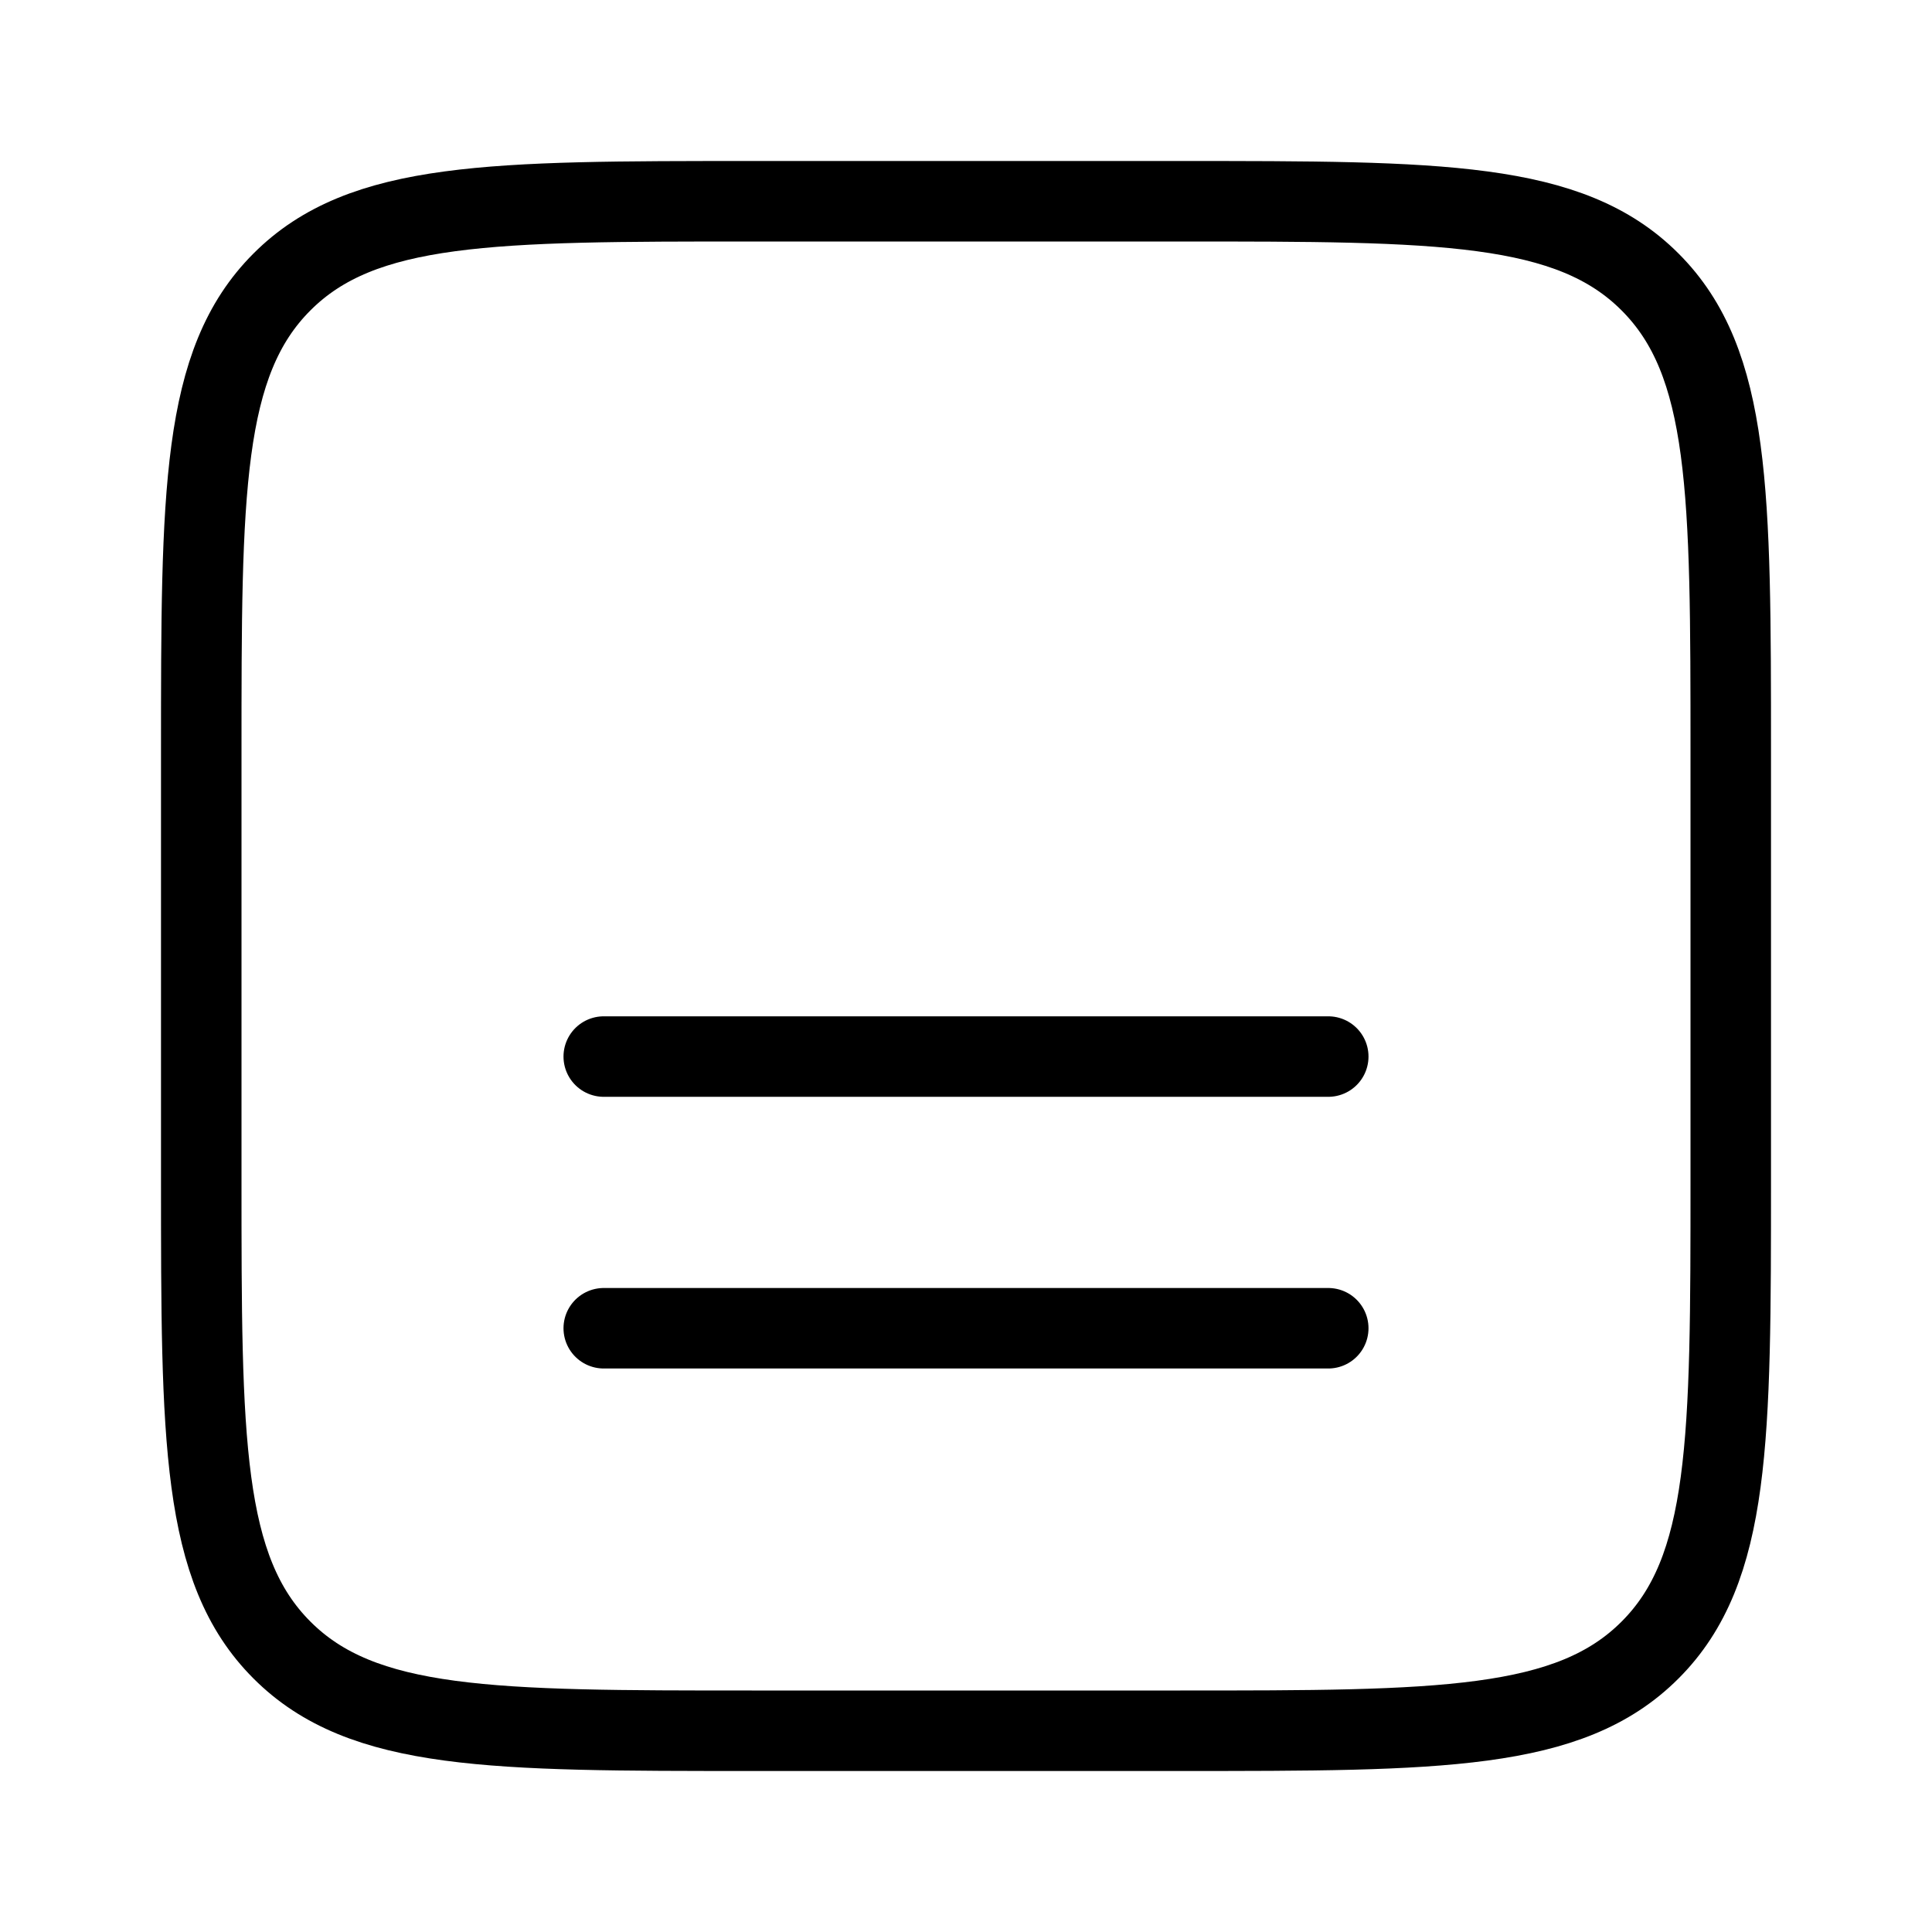
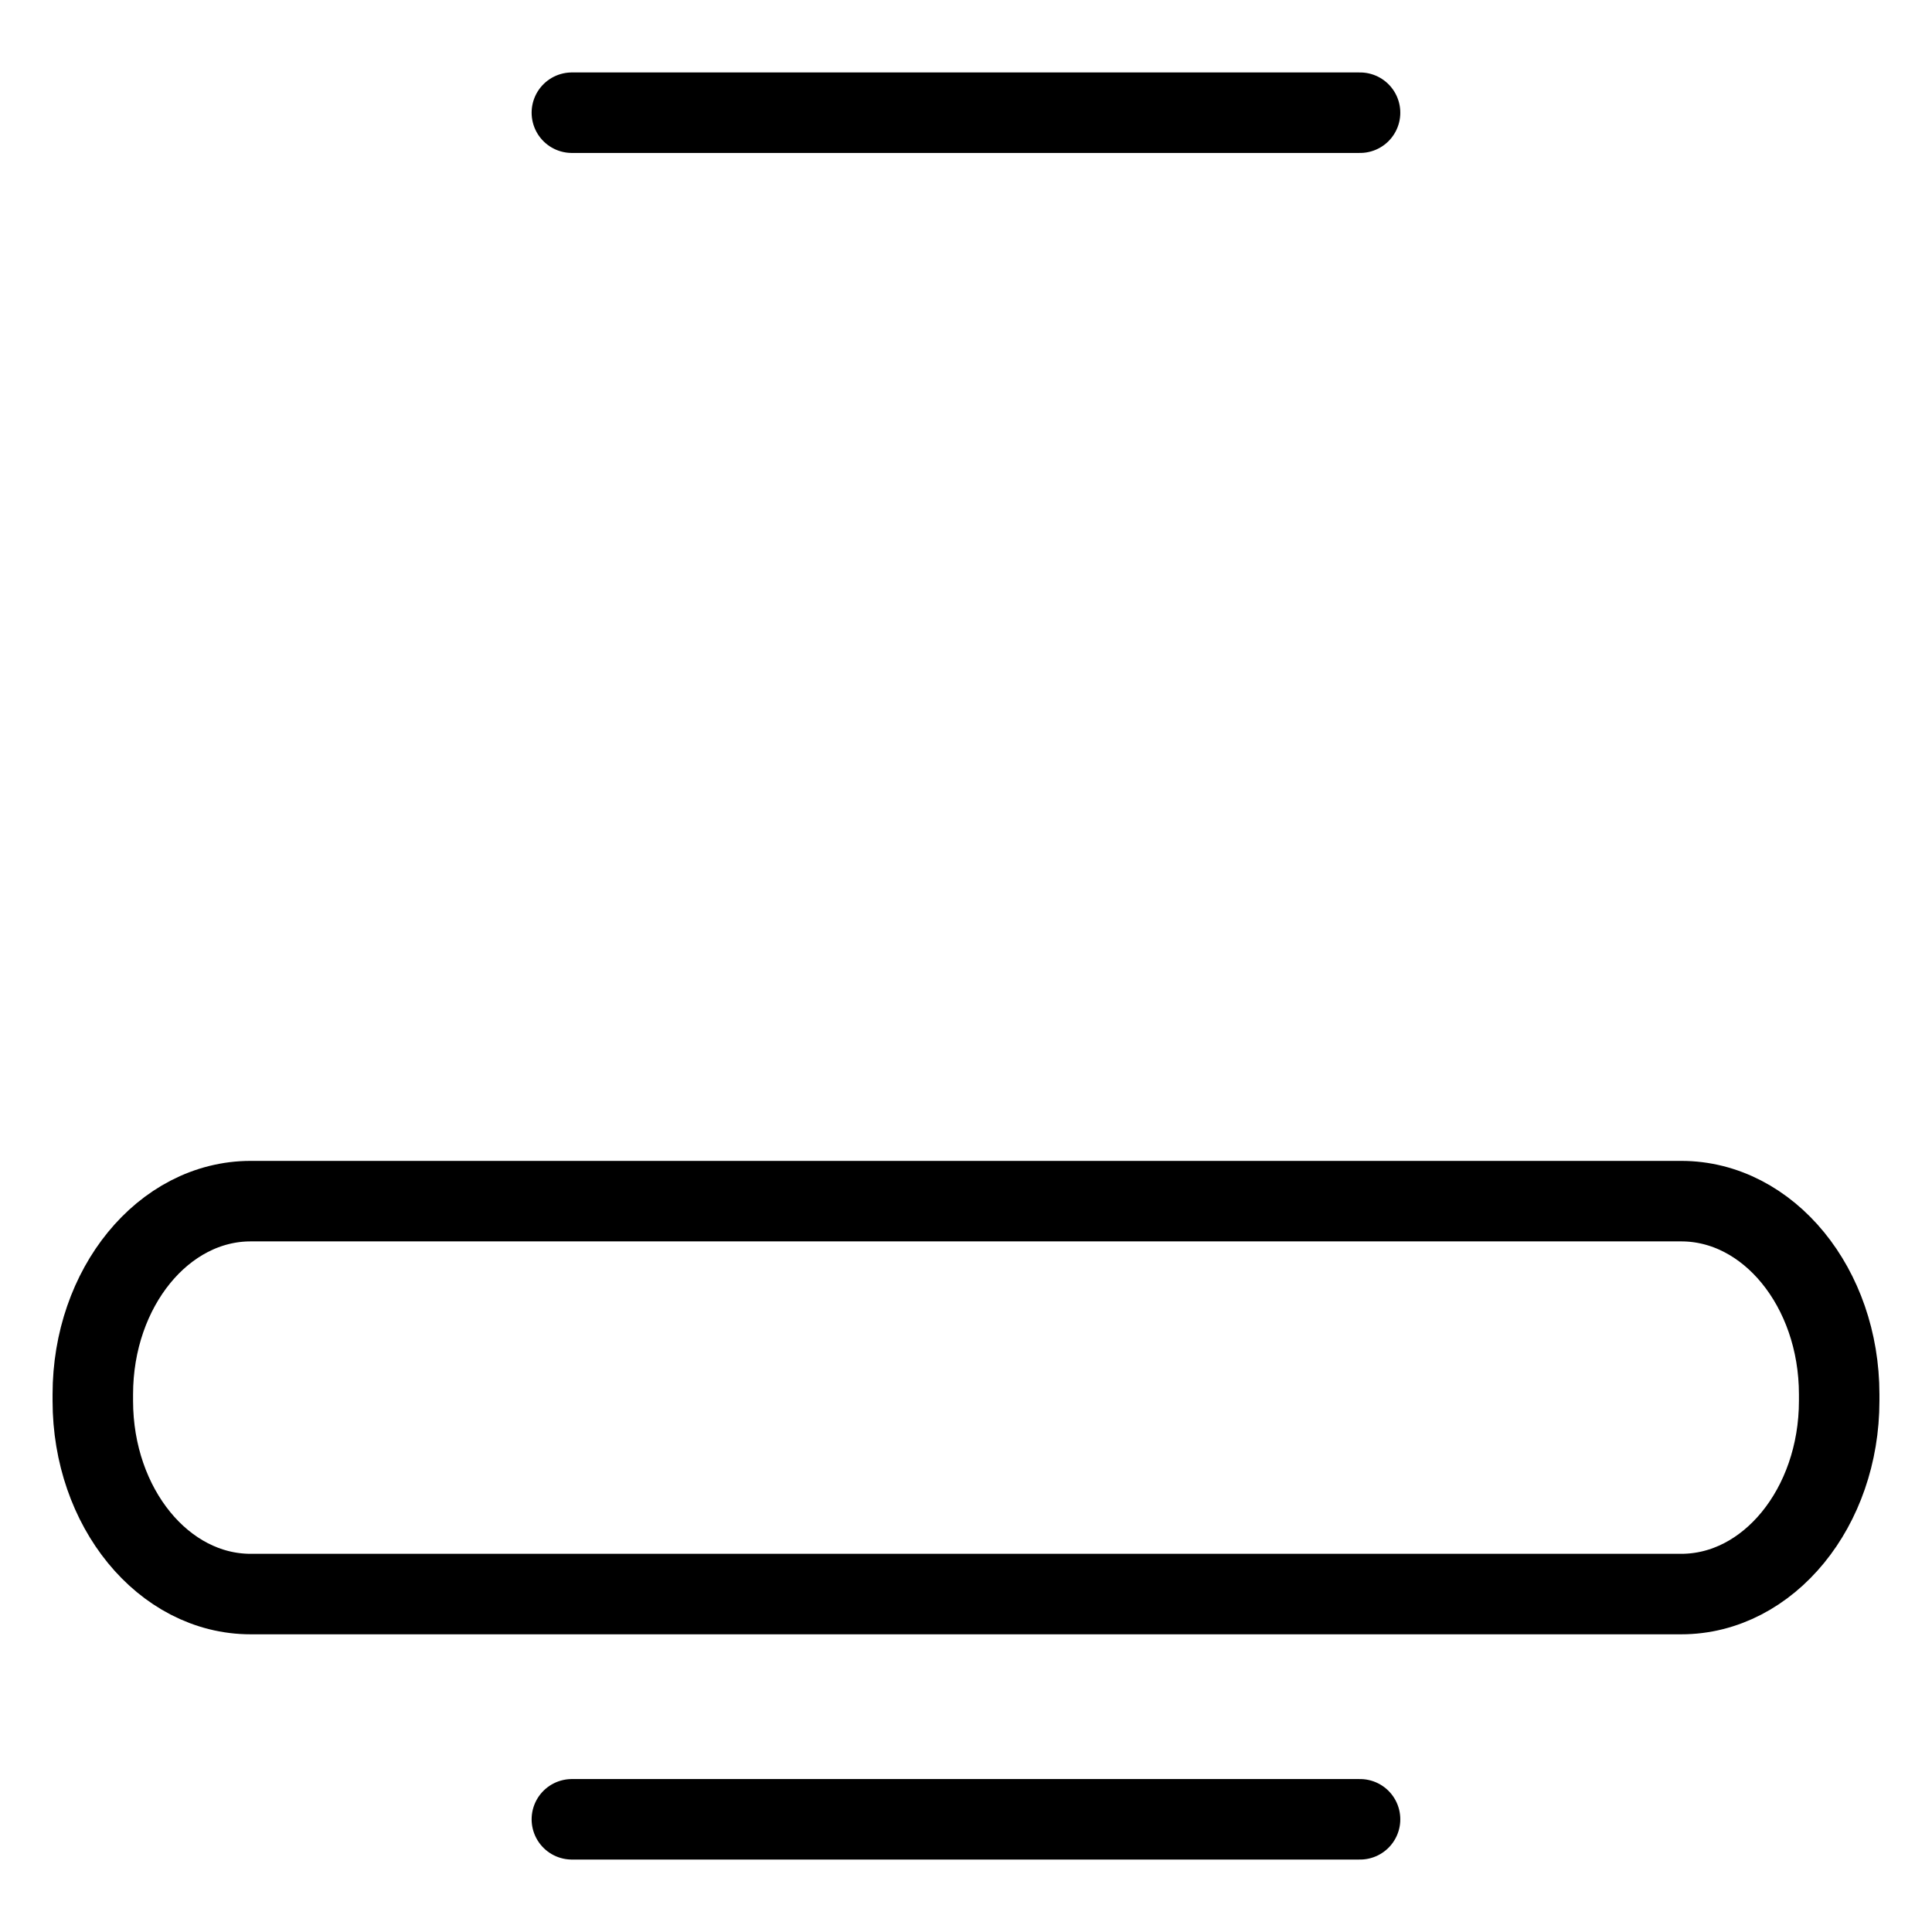
<svg xmlns="http://www.w3.org/2000/svg" width="24" height="24" viewBox="0 0 24 24" fill="none">
-   <path d="M2.5 9.347V14.653C2.5 17.881 2.5 19.495 3.502 20.497C4.503 21.5 6.115 21.5 9.339 21.5L14.661 21.5C17.885 21.5 19.497 21.5 20.498 20.497C21.5 19.495 21.5 17.881 21.5 14.653V9.347V9.347C21.5 6.119 21.5 4.505 20.498 3.503C19.497 2.5 17.885 2.5 14.661 2.5L9.339 2.5C6.115 2.5 4.503 2.5 3.502 3.503C2.5 4.505 2.5 6.119 2.5 9.347Z" stroke="currentColor" stroke-linecap="round" />
-   <path d="M7.5 16.5H16.5M7.5 13.125H16.5" stroke="currentColor" stroke-linecap="round" stroke-linejoin="round" />
+   <path d="M7.104 22.6L16.895 22.6" stroke="currentColor" stroke-linecap="round" stroke-linejoin="round" />
+   <path d="M22.847 17.402C22.847 18.727 21.969 19.802 20.885 19.802L3.114 19.802C2.031 19.802 1.153 18.728 1.153 17.402L1.153 17.321C1.153 15.995 2.031 14.921 3.114 14.921L20.885 14.921C21.969 14.921 22.847 15.995 22.847 17.321L22.847 17.402Z" stroke="currentColor" stroke-linecap="round" stroke-linejoin="round" />
+   <path d="M7.104 1.4L16.895 1.4" stroke="currentColor" stroke-linecap="round" stroke-linejoin="round" />
</svg>
